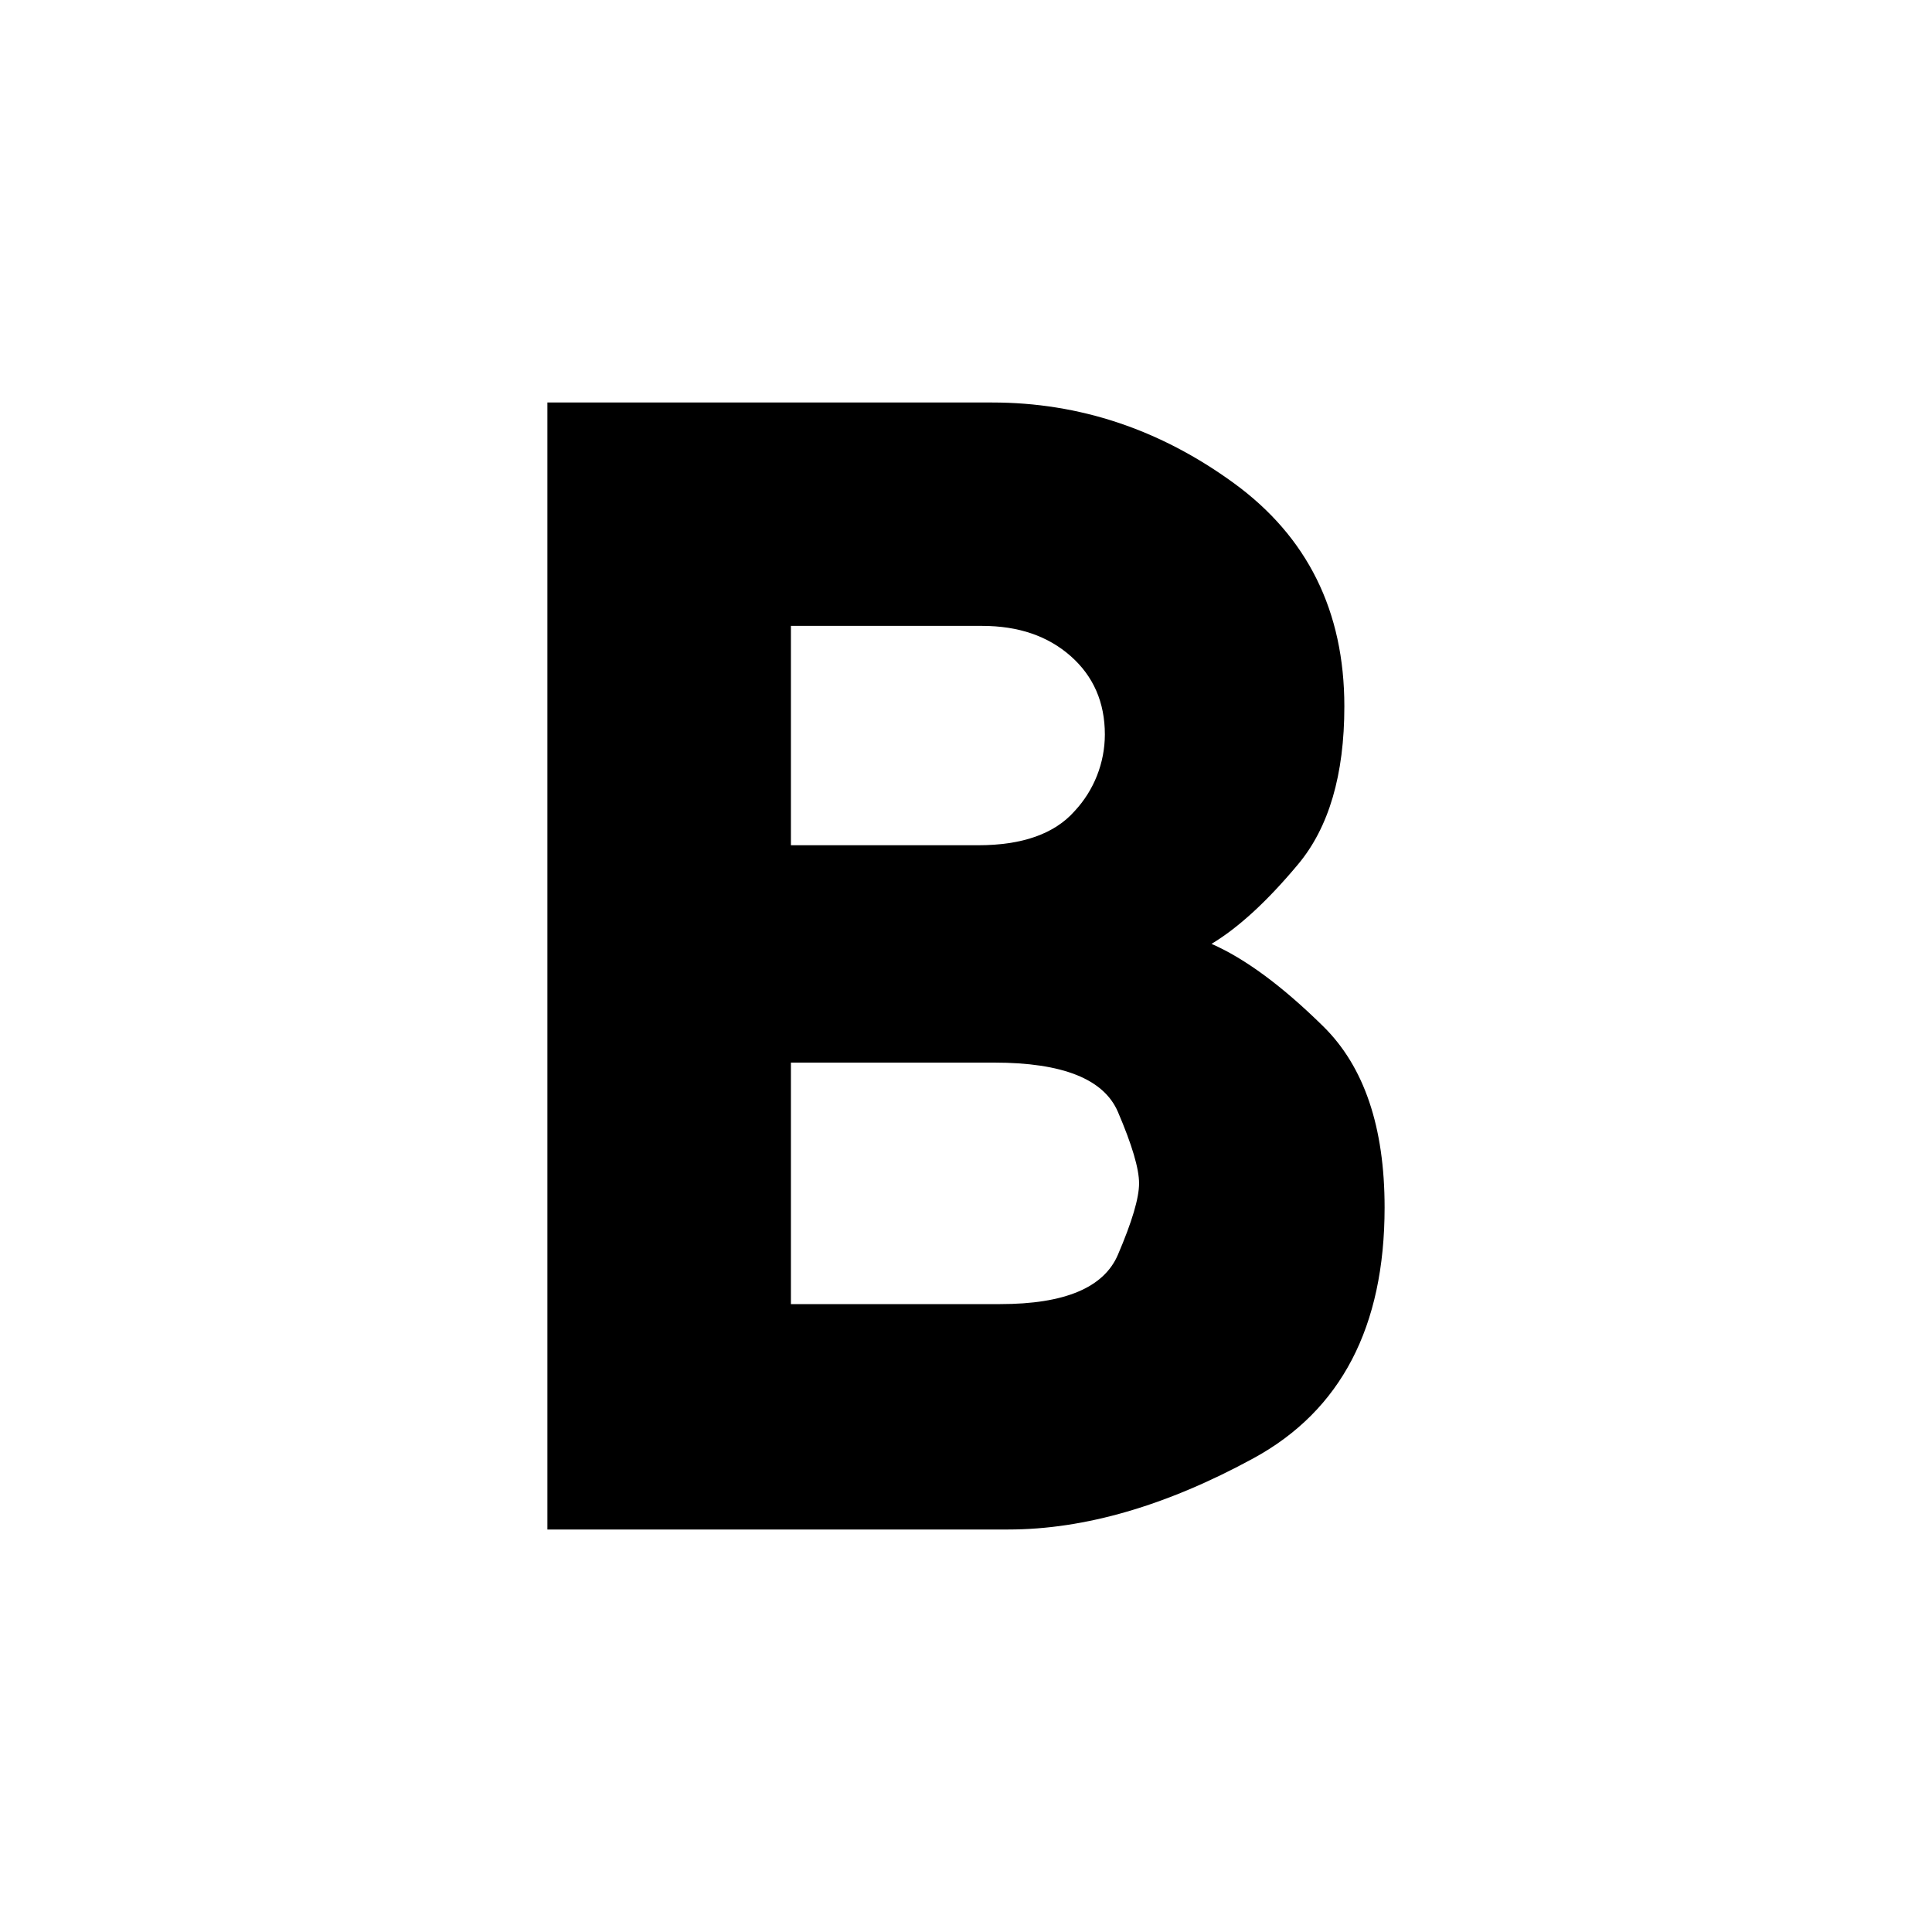
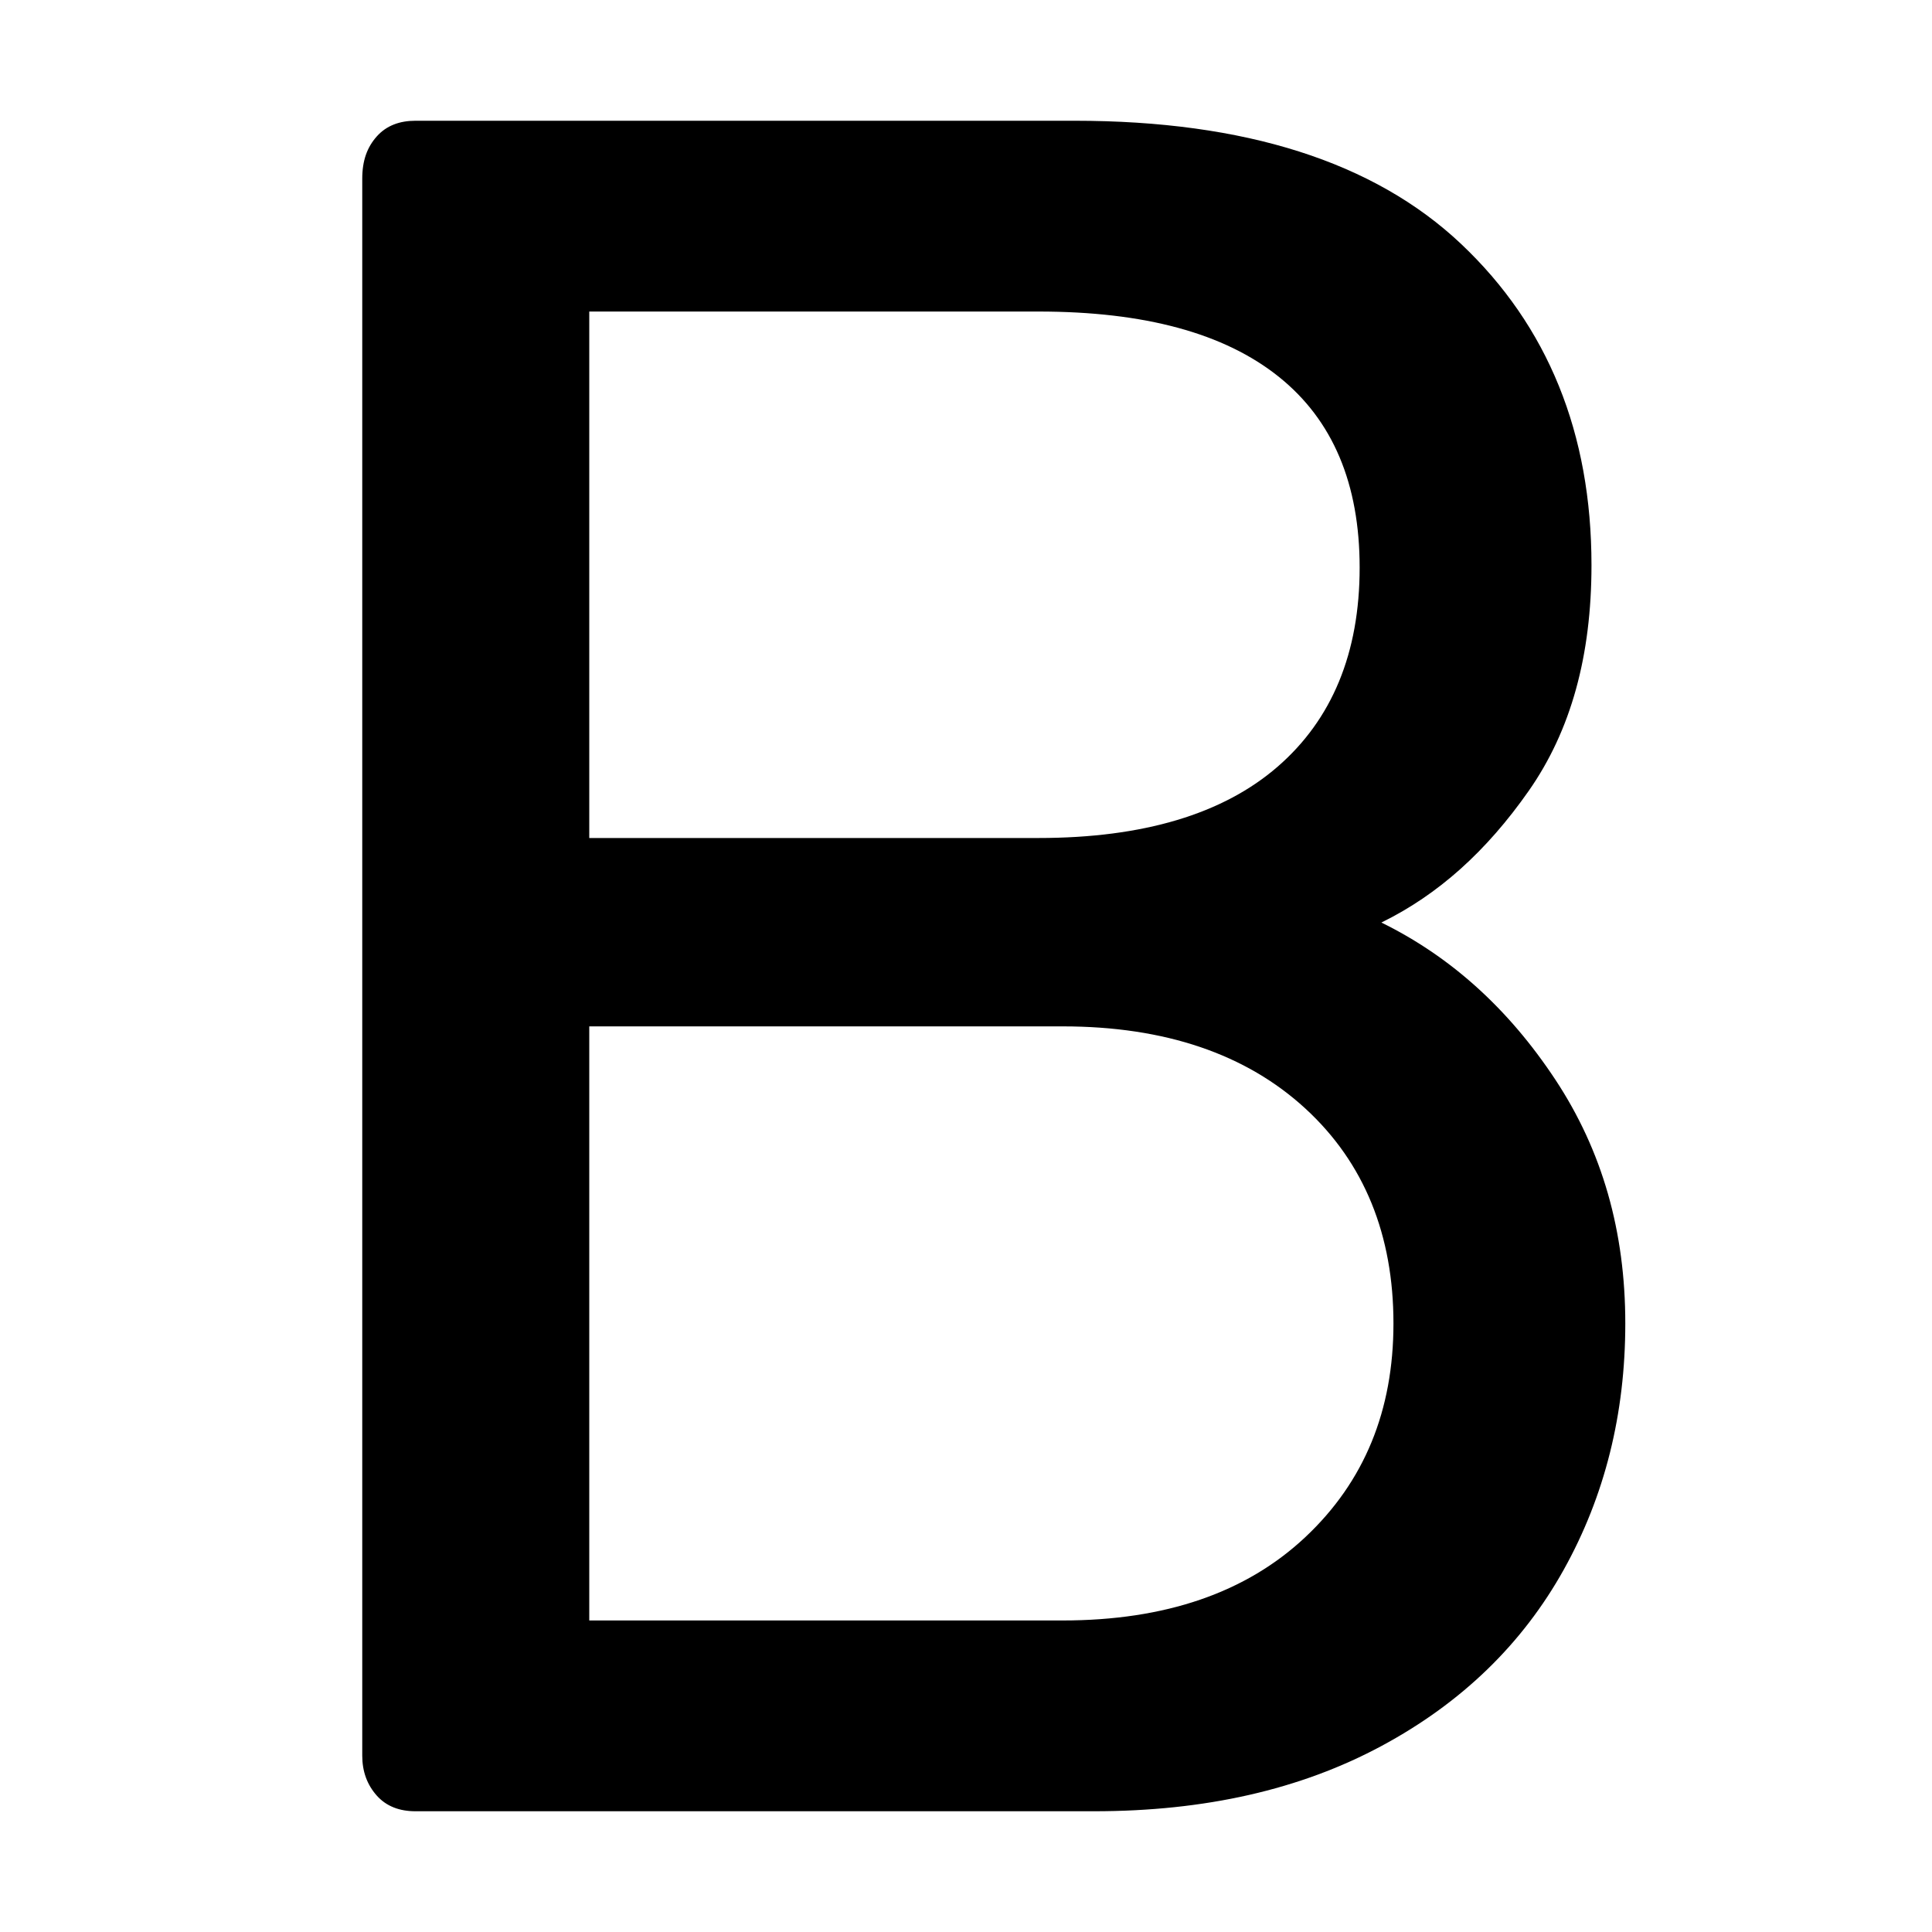
- <svg xmlns="http://www.w3.org/2000/svg" width="24" height="24" fill="currentColor" viewBox="0 0 24 24">
-   <mask id="a" width="24" height="24" x="0" y="0" maskUnits="userSpaceOnUse" style="mask-type:alpha">
-     <path d="M0 0h24v24H0z" />
-   </mask>
-   <g mask="url(#a)">
-     <path d="M6.8 19V5h5.525c1.083 0 2.083.333 3 1 .917.667 1.375 1.592 1.375 2.775 0 .85-.192 1.504-.575 1.962-.383.459-.742.788-1.075.988.417.183.88.525 1.388 1.025.508.5.762 1.25.762 2.25 0 1.483-.542 2.521-1.625 3.113-1.083.591-2.1.887-3.05.887H6.8Zm3.025-2.8h2.6c.8 0 1.287-.204 1.462-.613.175-.408.263-.704.263-.887 0-.183-.088-.48-.263-.888-.175-.408-.687-.612-1.537-.612H9.825v3Zm0-5.7h2.325c.55 0 .95-.142 1.2-.425a1.4 1.4 0 0 0 .375-.95c0-.4-.142-.725-.425-.975-.283-.25-.65-.375-1.1-.375H9.825V10.5Z" />
-   </g>
+ <svg xmlns="http://www.w3.org/2000/svg" width="16" height="16" viewBox="0 0 16 16" fill="none">
+   <path d="M3.12 14.87C3.04 14.78 3 14.67 3 14.54V1.48C3 1.33 3.04 1.22 3.12 1.13C3.2 1.04 3.31 1 3.44 1H8.9C10.31 1 11.38 1.34 12.1 2.02C12.82 2.7 13.18 3.59 13.18 4.68C13.18 5.43 13.01 6.05 12.66 6.55C12.31 7.05 11.91 7.41 11.44 7.64C12.01 7.92 12.49 8.35 12.88 8.94C13.27 9.53 13.46 10.2 13.46 10.96C13.46 11.71 13.29 12.39 12.95 13C12.61 13.61 12.11 14.1 11.44 14.46C10.77 14.82 9.98 15 9.06 15H3.44C3.31 15 3.2 14.96 3.12 14.87ZM8.6 6.94C9.47 6.94 10.13 6.74 10.58 6.35C11.03 5.96 11.26 5.41 11.26 4.7C11.26 4.01 11.04 3.48 10.59 3.12C10.14 2.76 9.48 2.58 8.6 2.58H4.88V6.94H8.6ZM8.8 13.42C9.65 13.42 10.32 13.19 10.81 12.73C11.3 12.27 11.54 11.68 11.54 10.96C11.54 10.23 11.3 9.63 10.81 9.18C10.32 8.73 9.65 8.5 8.8 8.5H4.88V13.42H8.8Z" fill="black" />
</svg>
